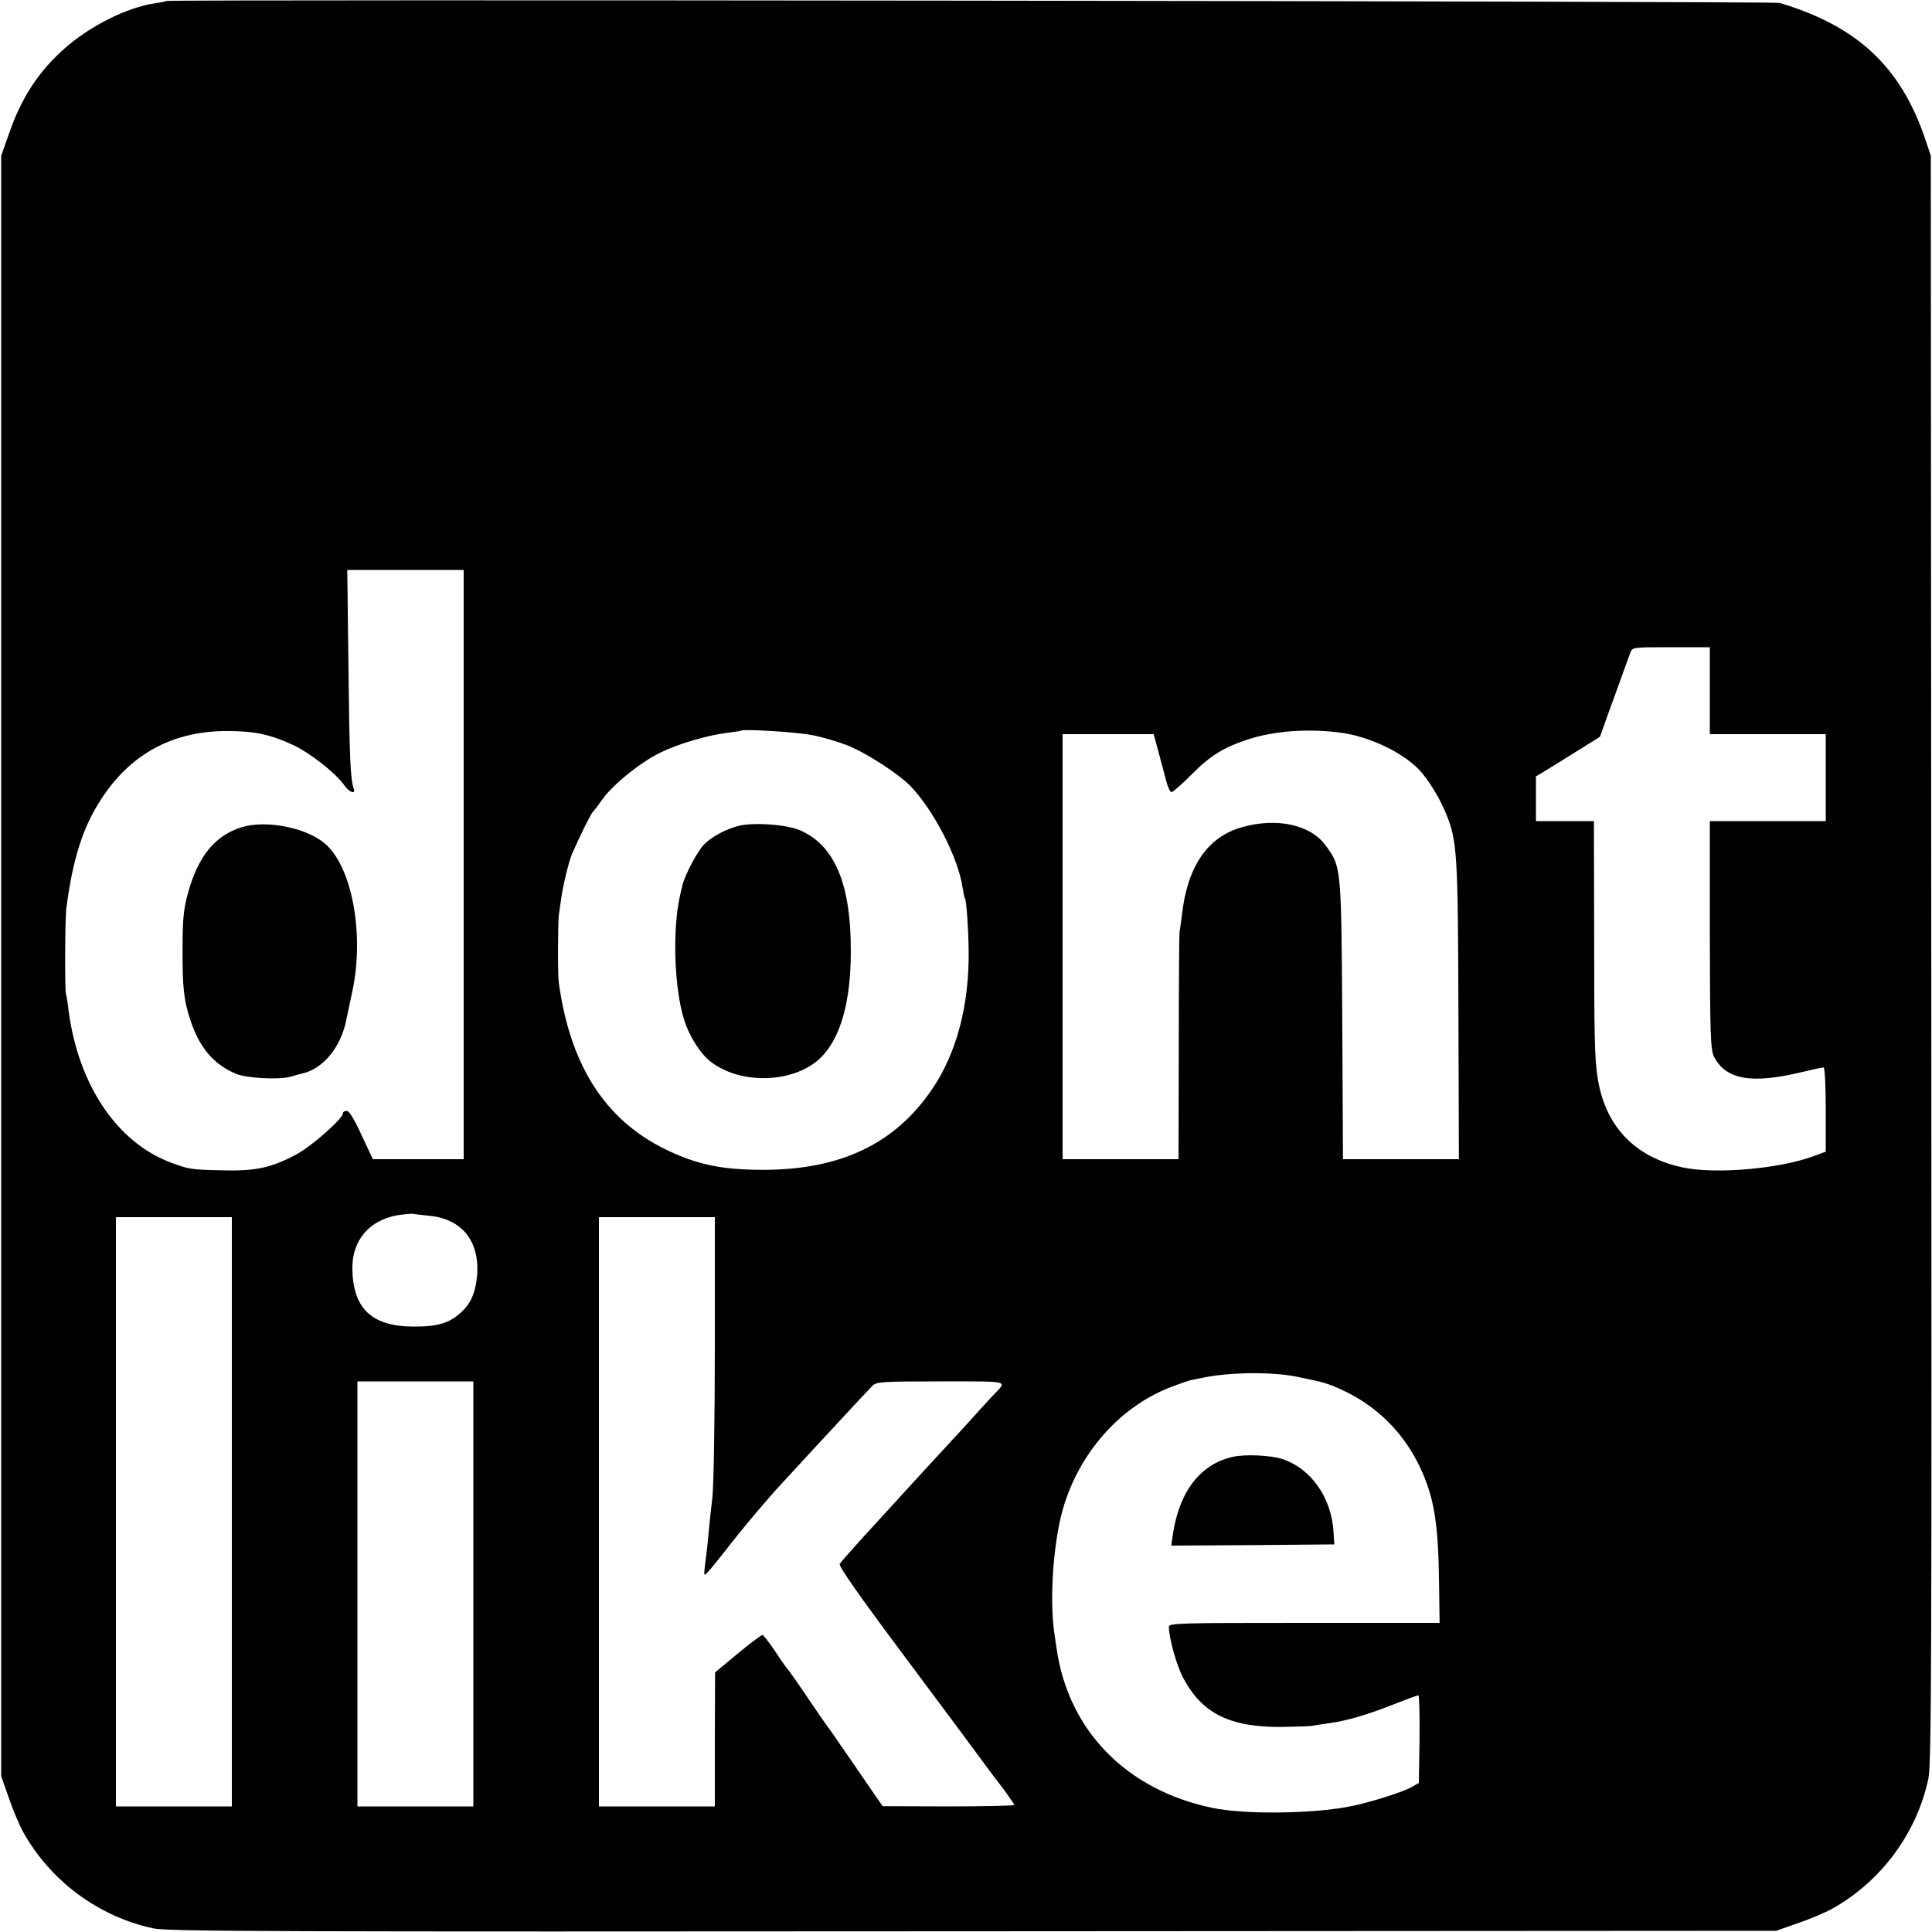
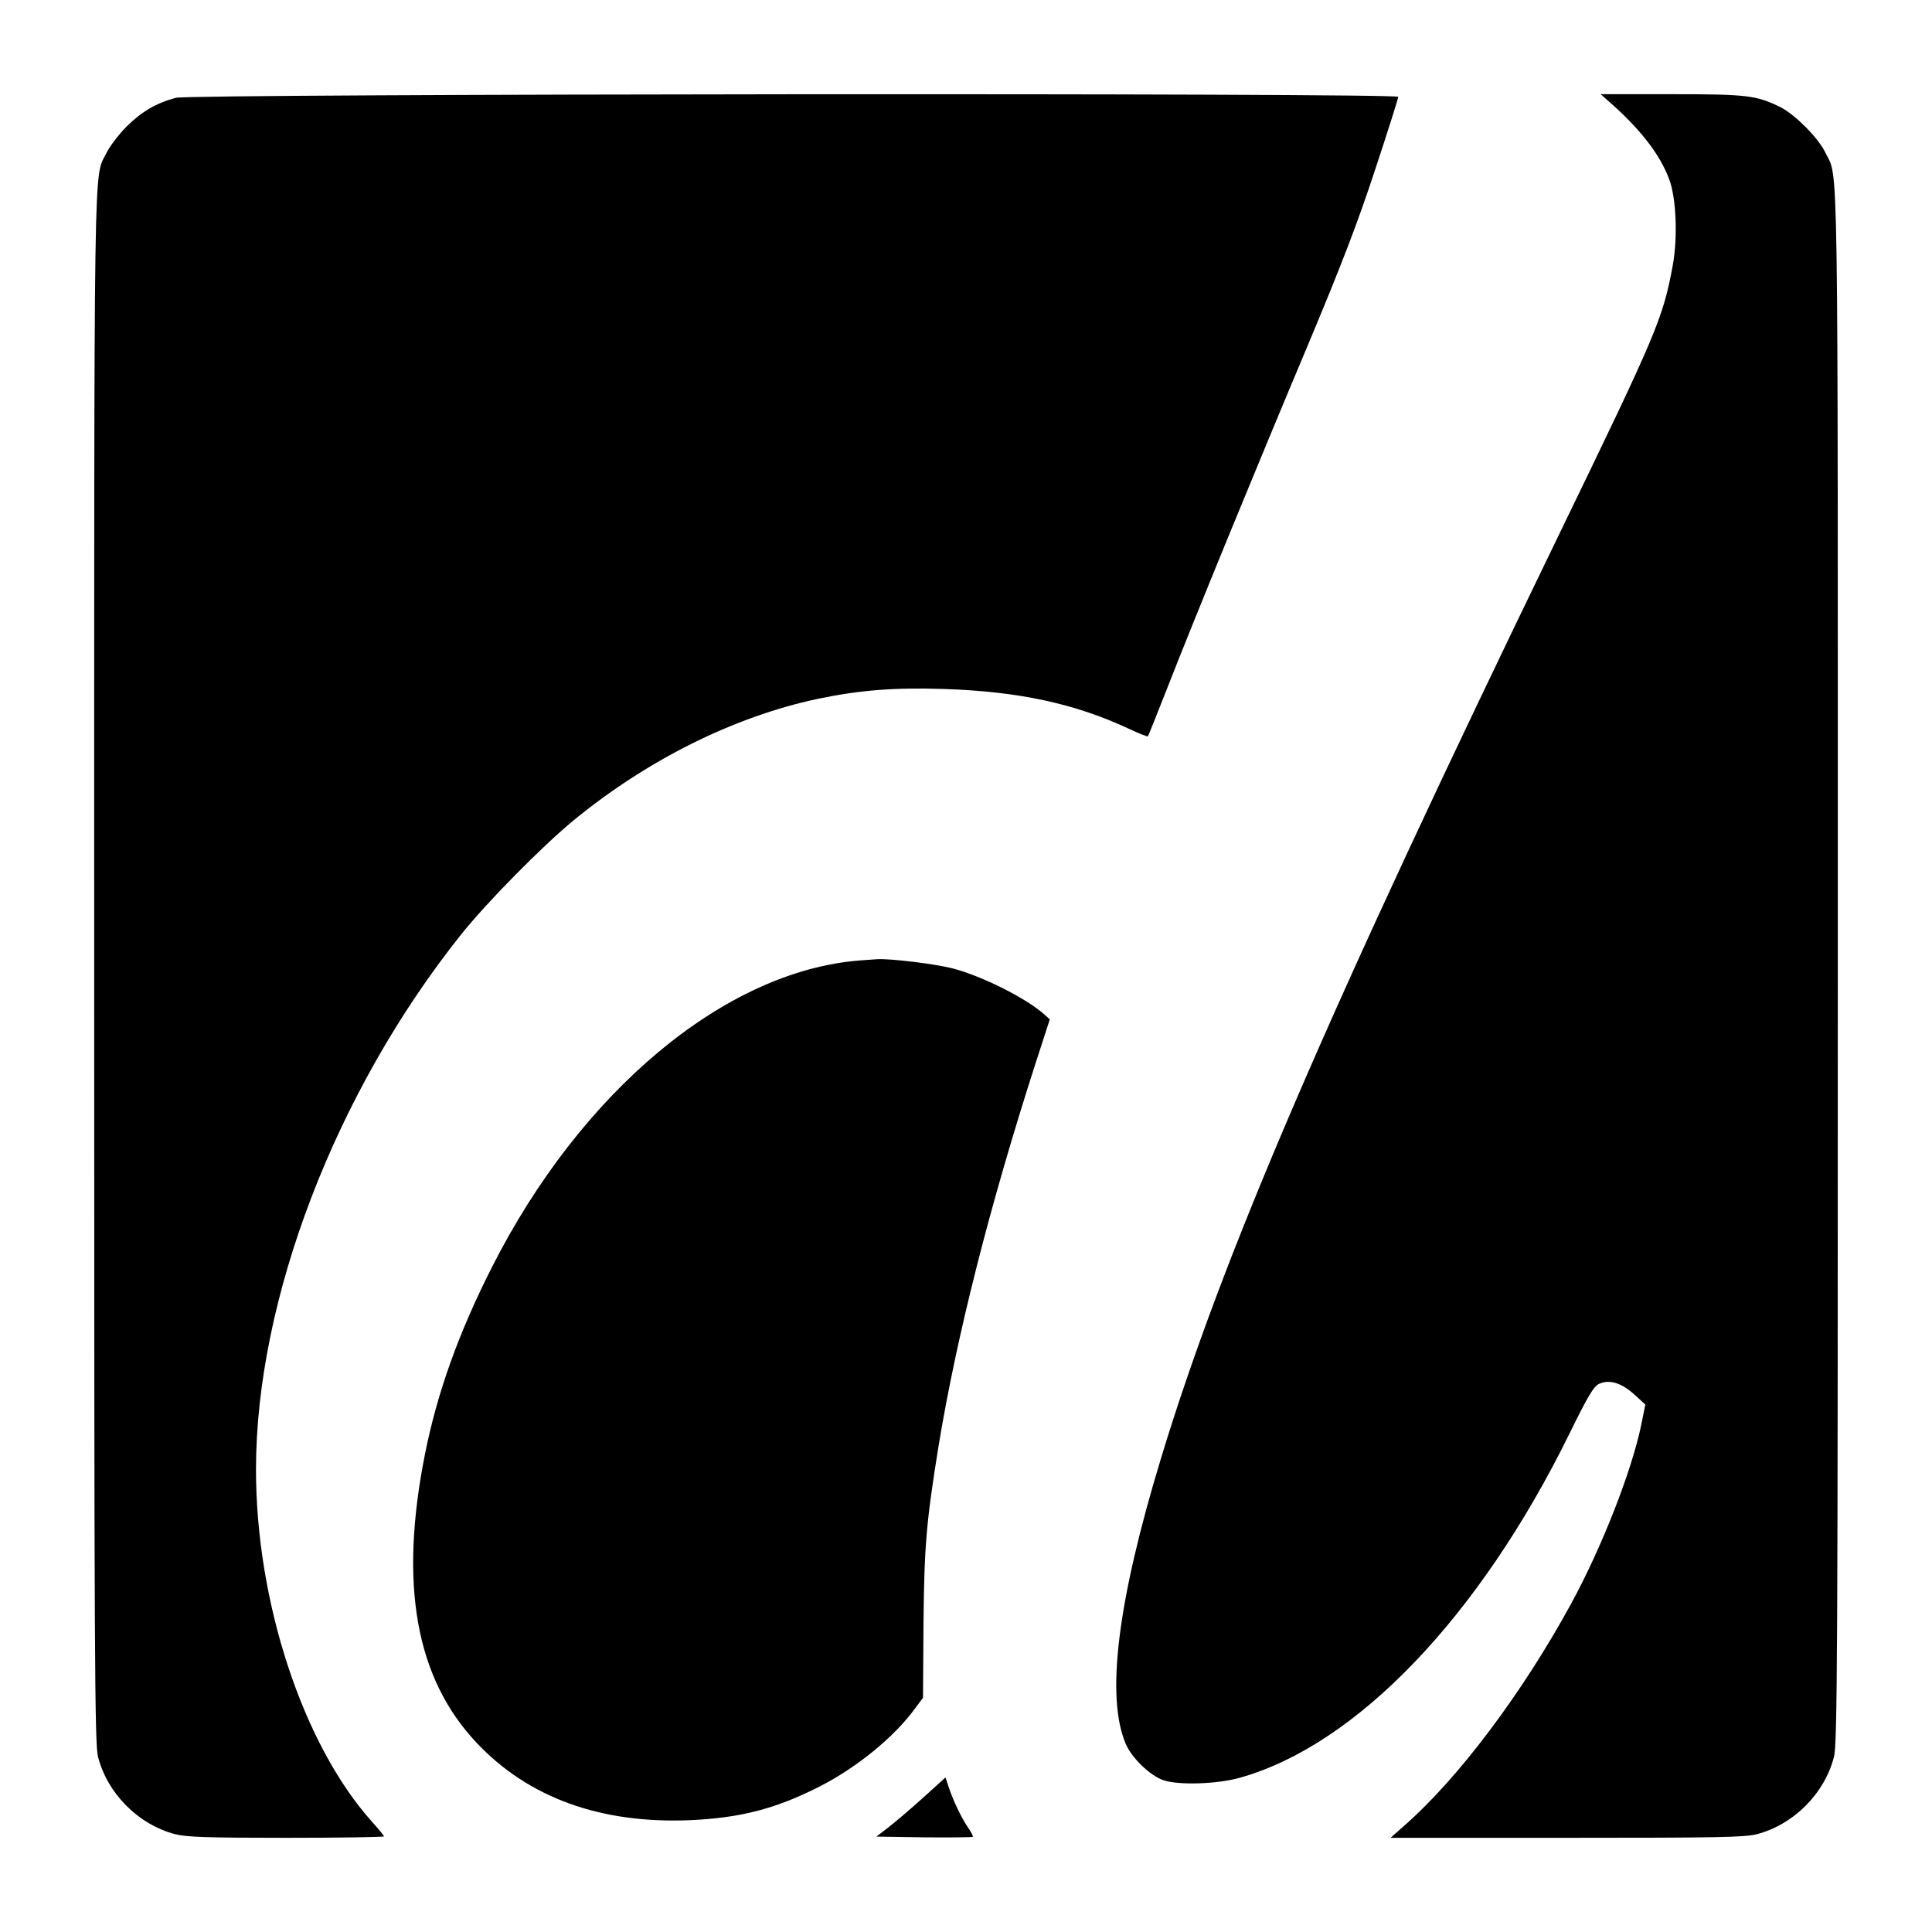
<svg xmlns="http://www.w3.org/2000/svg" version="1.0" width="800pt" height="800pt" viewBox="0 0 800 800" preserveAspectRatio="xMidYMid meet">
  <g transform="translate(0,800) scale(0.1,-0.1)" fill="#000000" stroke="none">
-     <path d="M689 7996 c-2 -2 -22 -6 -44 -9 -120 -17 -279 -97 -388 -197 -101 -92 -170 -199 -220 -344 l-32 -91 0 -3355 0 -3355 32 -91 c17 -50 44 -113 59 -140 113 -203 313 -351 539 -399 61 -13 493 -14 3395 -12 l3325 2 91 32 c50 17 113 44 140 59 203 113 351 313 399 539 13 61 14 493 12 3395 l-2 3325 -23 69 c-102 301 -282 468 -603 564 -24 7 -6672 15 -6680 8z m1231 -3576 l0 -1220 -188 0 -188 0 -47 100 c-29 64 -51 100 -61 100 -9 0 -16 -4 -16 -10 0 -22 -132 -139 -196 -172 -104 -55 -169 -68 -309 -64 -124 3 -131 4 -202 30 -225 81 -388 320 -429 631 -3 28 -8 59 -11 70 -5 24 -4 318 2 357 22 169 56 289 107 386 122 229 309 345 558 345 113 0 180 -14 276 -59 71 -34 175 -116 210 -166 19 -28 47 -39 39 -15 -14 41 -18 124 -22 495 l-5 412 241 0 241 0 0 -1220z m5160 720 l0 -180 240 0 240 0 0 -180 0 -180 -240 0 -240 0 0 -472 c1 -424 3 -476 18 -505 50 -94 155 -112 360 -63 46 11 87 20 93 20 5 0 9 -73 9 -174 l0 -175 -52 -19 c-141 -52 -405 -75 -541 -46 -200 43 -322 173 -352 374 -12 79 -14 168 -14 618 l-1 442 -120 0 -120 0 0 93 0 92 43 26 c23 14 83 51 132 82 l90 56 26 73 c25 69 82 226 100 276 8 22 12 22 169 22 l160 0 0 -180z m-3712 -185 c41 -8 104 -27 140 -41 80 -32 213 -118 264 -171 95 -100 195 -294 213 -414 4 -24 8 -46 11 -50 6 -10 14 -127 15 -214 3 -226 -50 -427 -152 -576 -153 -225 -378 -333 -699 -333 -173 0 -277 22 -409 87 -246 122 -390 346 -437 687 -5 31 -4 246 0 280 2 14 6 46 10 71 7 51 32 155 45 184 29 67 76 162 85 172 6 6 25 31 41 54 44 61 155 151 238 192 75 37 197 73 282 83 28 4 51 7 52 8 10 9 243 -6 301 -19z m2185 11 c117 -16 252 -80 322 -152 40 -42 88 -121 114 -186 45 -112 48 -166 50 -815 l2 -613 -240 0 -240 0 -3 578 c-4 636 -4 632 -68 720 -63 88 -204 118 -350 76 -141 -41 -224 -163 -246 -364 -4 -30 -8 -62 -10 -70 -1 -8 -3 -223 -3 -477 l-1 -463 -240 0 -240 0 0 880 0 880 188 0 189 0 21 -77 c11 -43 26 -97 32 -120 6 -24 16 -43 21 -43 6 0 43 33 83 73 77 78 134 113 236 146 109 35 249 45 383 27z m-3778 -2000 c136 -12 210 -103 201 -243 -6 -74 -26 -122 -70 -160 -48 -43 -97 -57 -196 -56 -171 1 -249 75 -251 240 -1 117 69 200 187 221 27 4 56 7 64 6 8 -2 38 -5 65 -8z m-815 -1226 l0 -1220 -240 0 -240 0 0 1220 0 1220 240 0 240 0 0 -1220z m2000 683 c0 -307 -5 -575 -10 -623 -6 -47 -13 -114 -16 -150 -3 -36 -9 -89 -13 -117 -4 -29 -6 -53 -4 -53 8 0 26 22 125 148 54 68 141 171 195 229 54 59 112 121 128 139 172 186 233 251 248 266 15 16 40 18 283 18 292 0 275 4 219 -55 -11 -11 -42 -45 -69 -75 -27 -30 -74 -82 -105 -115 -75 -81 -144 -156 -216 -235 -33 -36 -100 -110 -150 -164 -49 -54 -93 -104 -98 -112 -5 -9 84 -136 271 -386 153 -205 298 -400 322 -433 24 -33 48 -64 52 -70 28 -34 78 -105 78 -109 0 -3 -123 -6 -272 -6 l-273 1 -70 101 c-38 56 -87 127 -108 157 -21 31 -43 63 -50 71 -7 9 -45 65 -86 125 -41 61 -77 112 -81 115 -3 3 -26 35 -50 72 -25 37 -49 68 -53 68 -5 0 -51 -35 -102 -77 l-94 -78 -1 -277 0 -278 -240 0 -240 0 0 1220 0 1220 240 0 240 0 0 -537z m2406 -123 c113 -23 129 -27 186 -53 147 -66 262 -180 330 -327 57 -123 74 -228 77 -482 l2 -158 -560 0 c-528 0 -561 -1 -561 -17 1 -48 32 -160 60 -212 78 -146 192 -203 405 -202 61 1 119 3 130 5 11 2 40 7 65 10 73 10 155 33 264 76 56 22 105 40 109 40 4 0 6 -82 5 -182 l-3 -181 -32 -18 c-38 -21 -175 -64 -253 -79 -157 -31 -437 -34 -570 -6 -356 74 -597 321 -645 661 -2 11 -6 41 -10 68 -17 123 -7 319 25 464 56 251 235 465 460 550 36 14 74 27 85 29 11 2 34 7 50 10 107 22 282 24 381 4z m-3406 -900 l0 -880 -240 0 -240 0 0 880 0 880 240 0 240 0 0 -880z" />
-     <path d="M1002 4575 c-111 -34 -181 -119 -223 -271 -18 -64 -23 -107 -23 -224 -1 -171 5 -223 34 -309 37 -110 96 -179 186 -217 44 -19 182 -26 229 -12 16 5 37 11 47 13 87 19 162 112 183 227 3 12 13 64 24 113 51 239 -2 520 -116 614 -79 65 -242 96 -341 66z" />
-     <path d="M3057 4580 c-53 -14 -107 -43 -141 -76 -28 -28 -82 -130 -91 -173 -3 -11 -7 -31 -10 -43 -31 -141 -23 -379 17 -508 21 -70 69 -145 113 -178 128 -97 352 -86 457 22 80 82 121 231 121 436 1 278 -66 438 -208 501 -56 25 -194 35 -258 19z" />
-     <path d="M5107 1968 c-136 -29 -225 -144 -251 -326 l-6 -42 337 2 338 3 -3 50 c-8 143 -93 265 -214 304 -46 15 -151 20 -201 9z" />
+     <path d="M728 7595 c-82 -22 -141 -57 -204 -119 -33 -34 -70 -82 -83 -109 -54 -112 -51 100 -51 -3367 0 -2874 2 -3222 16 -3275 39 -152 167 -280 319 -320 49 -12 131 -15 462 -15 222 0 403 3 403 6 0 3 -23 31 -51 62 -285 319 -479 908 -479 1457 0 704 329 1563 849 2215 106 133 336 366 466 473 306 251 664 429 1010 503 172 36 317 48 525 41 307 -10 540 -60 763 -164 42 -20 79 -34 80 -32 2 2 39 94 82 204 117 299 371 918 579 1412 140 334 207 508 280 730 53 160 96 297 96 302 0 17 -5000 13 -5062 -4z" />
+     <path d="M6681 7563 c118 -107 192 -204 230 -303 30 -77 37 -244 15 -362 -41 -219 -65 -275 -476 -1123 -951 -1961 -1388 -2975 -1643 -3815 -180 -592 -229 -988 -145 -1182 24 -57 100 -130 154 -149 63 -22 224 -17 319 10 483 136 991 667 1363 1423 78 159 102 199 124 208 43 19 91 4 144 -43 l47 -43 -17 -84 c-39 -190 -163 -507 -290 -740 -204 -374 -470 -727 -695 -923 l-53 -47 729 0 c624 0 737 2 788 15 152 40 280 168 319 320 14 53 16 401 16 3275 0 3467 3 3255 -51 3367 -29 62 -130 163 -192 192 -96 46 -134 51 -446 51 l-293 0 53 -47z" />
+     <path d="M3560 4023 c-558 -44 -1154 -541 -1524 -1272 -137 -271 -225 -516 -276 -771 -108 -541 -39 -929 214 -1197 214 -227 513 -335 881 -320 210 9 357 47 538 139 155 79 308 204 394 321 l35 47 2 308 c3 321 12 422 62 732 75 457 212 997 402 1587 l59 182 -21 19 c-75 68 -261 161 -381 192 -74 19 -263 42 -315 38 -14 -1 -45 -3 -70 -5z" />
+     <path d="M3820 554 c-52 -47 -117 -102 -143 -122 l-48 -37 197 -3 c108 -1 199 0 202 2 2 3 -5 17 -16 33 -28 40 -62 110 -81 165 l-16 48 -95 -86z" />
  </g>
</svg>
